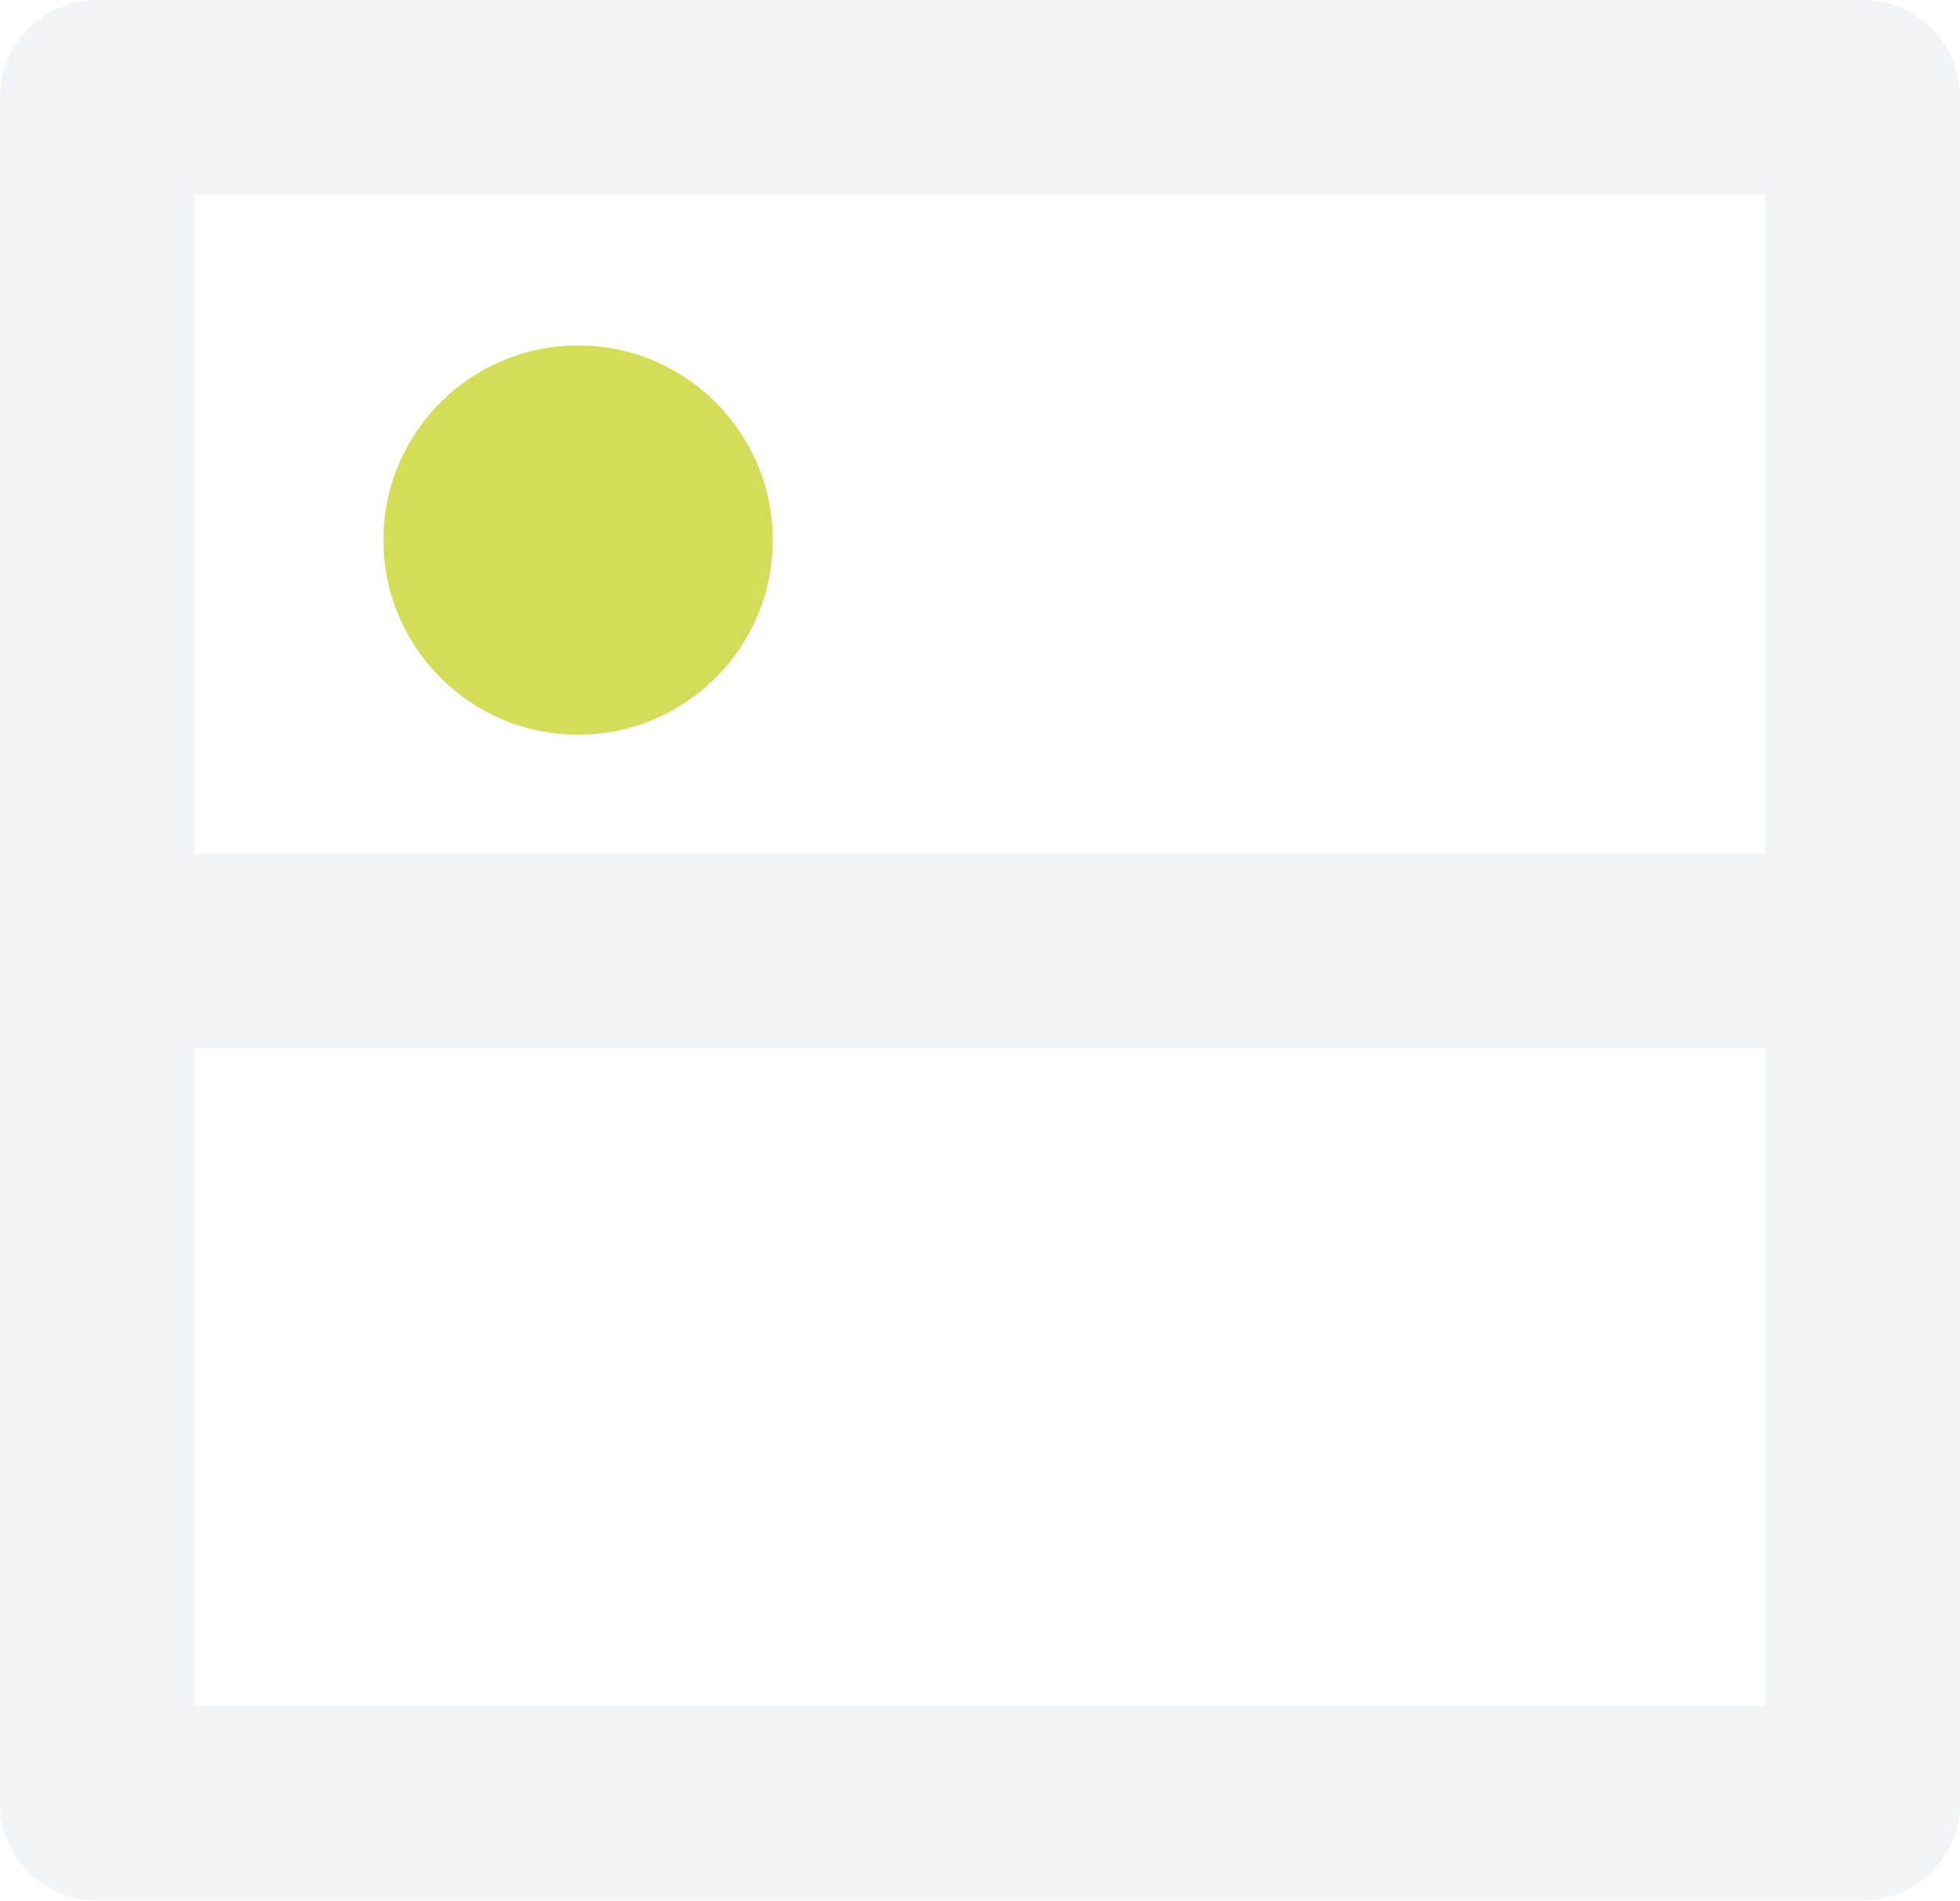
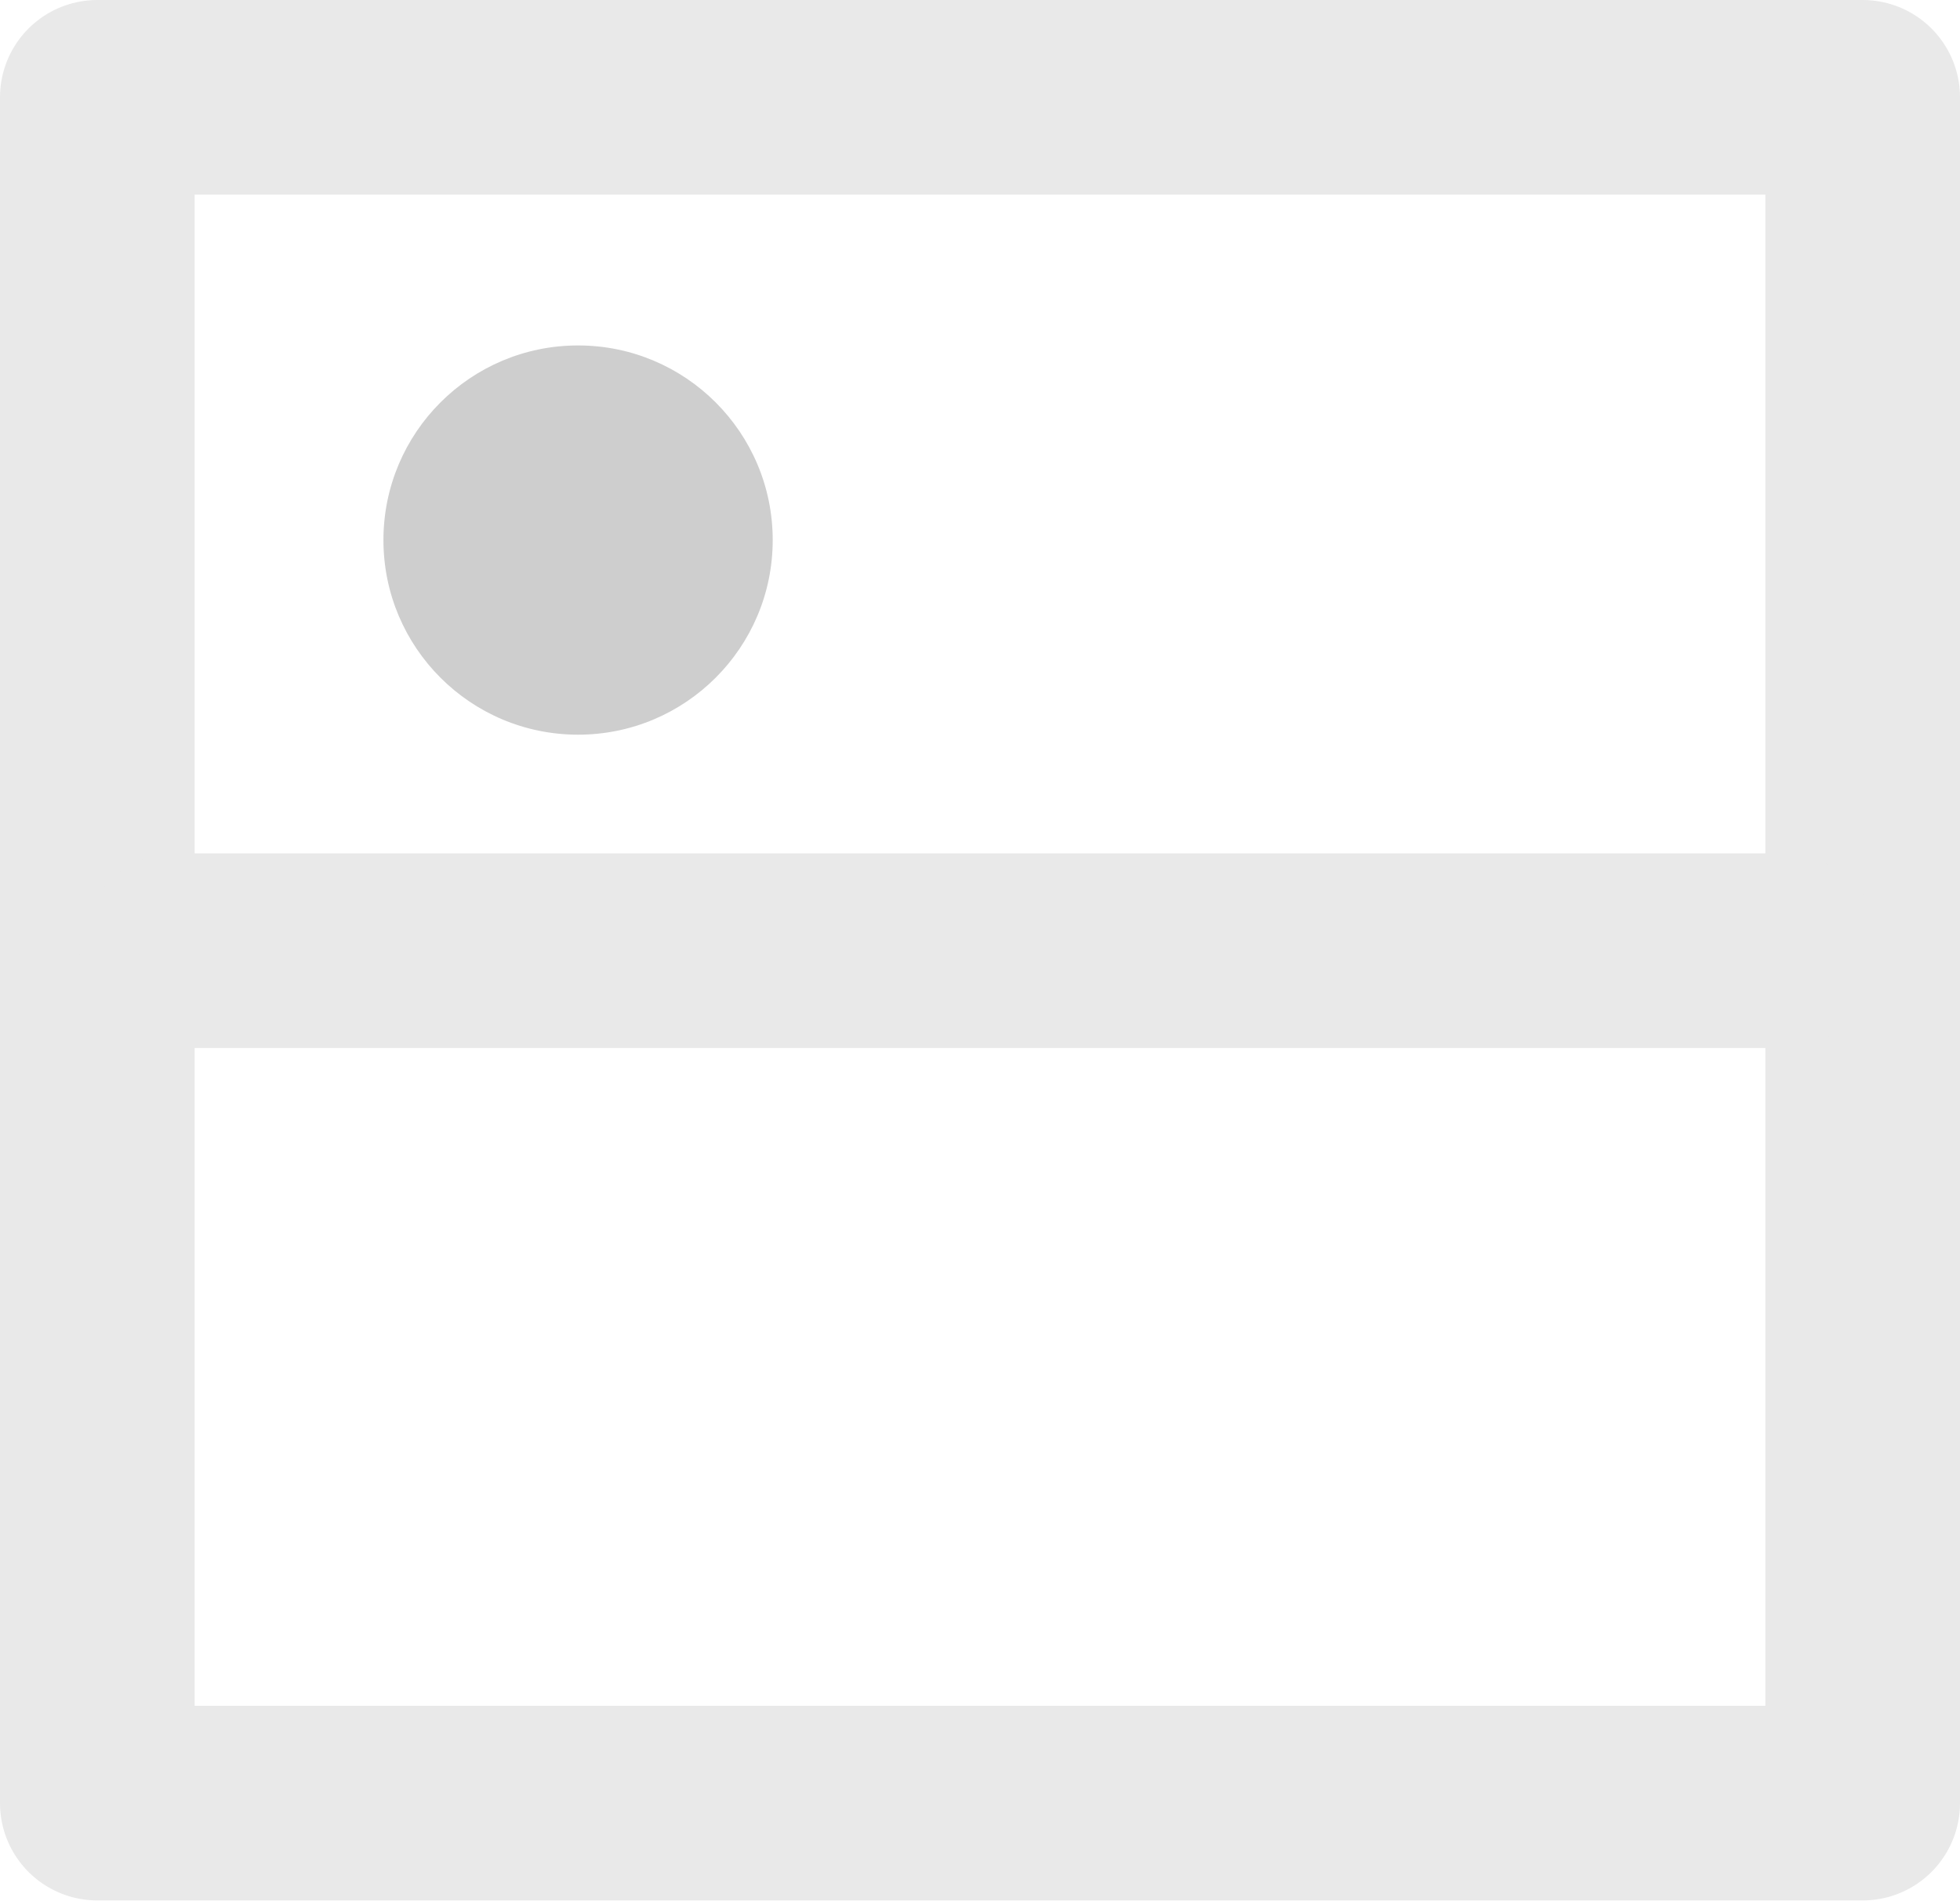
<svg xmlns="http://www.w3.org/2000/svg" viewBox="0 0 20.14 19.53">
  <defs>
-     <style>.cls-1{fill:none;stroke:#f0f4f7;stroke-linecap:round;stroke-linejoin:round;stroke-width:2px;}.cls-2{fill:#d3dd57;}</style>
+     <style>.cls-1{fill:none;stroke:#e9e9e9;stroke-linecap:round;stroke-linejoin:round;stroke-width:2px;}.cls-2{fill:#cecece;}</style>
  </defs>
  <g id="Layer_2" data-name="Layer 2">
    <g id="Layer_1-2" data-name="Layer 1">
      <rect class="cls-1" x="1" y="1" width="18.14" height="17.53" />
      <line class="cls-1" x1="18.33" y1="9.77" x2="1.82" y2="9.77" />
      <circle class="cls-2" cx="5.94" cy="5.55" r="2" />
    </g>
  </g>
</svg>
